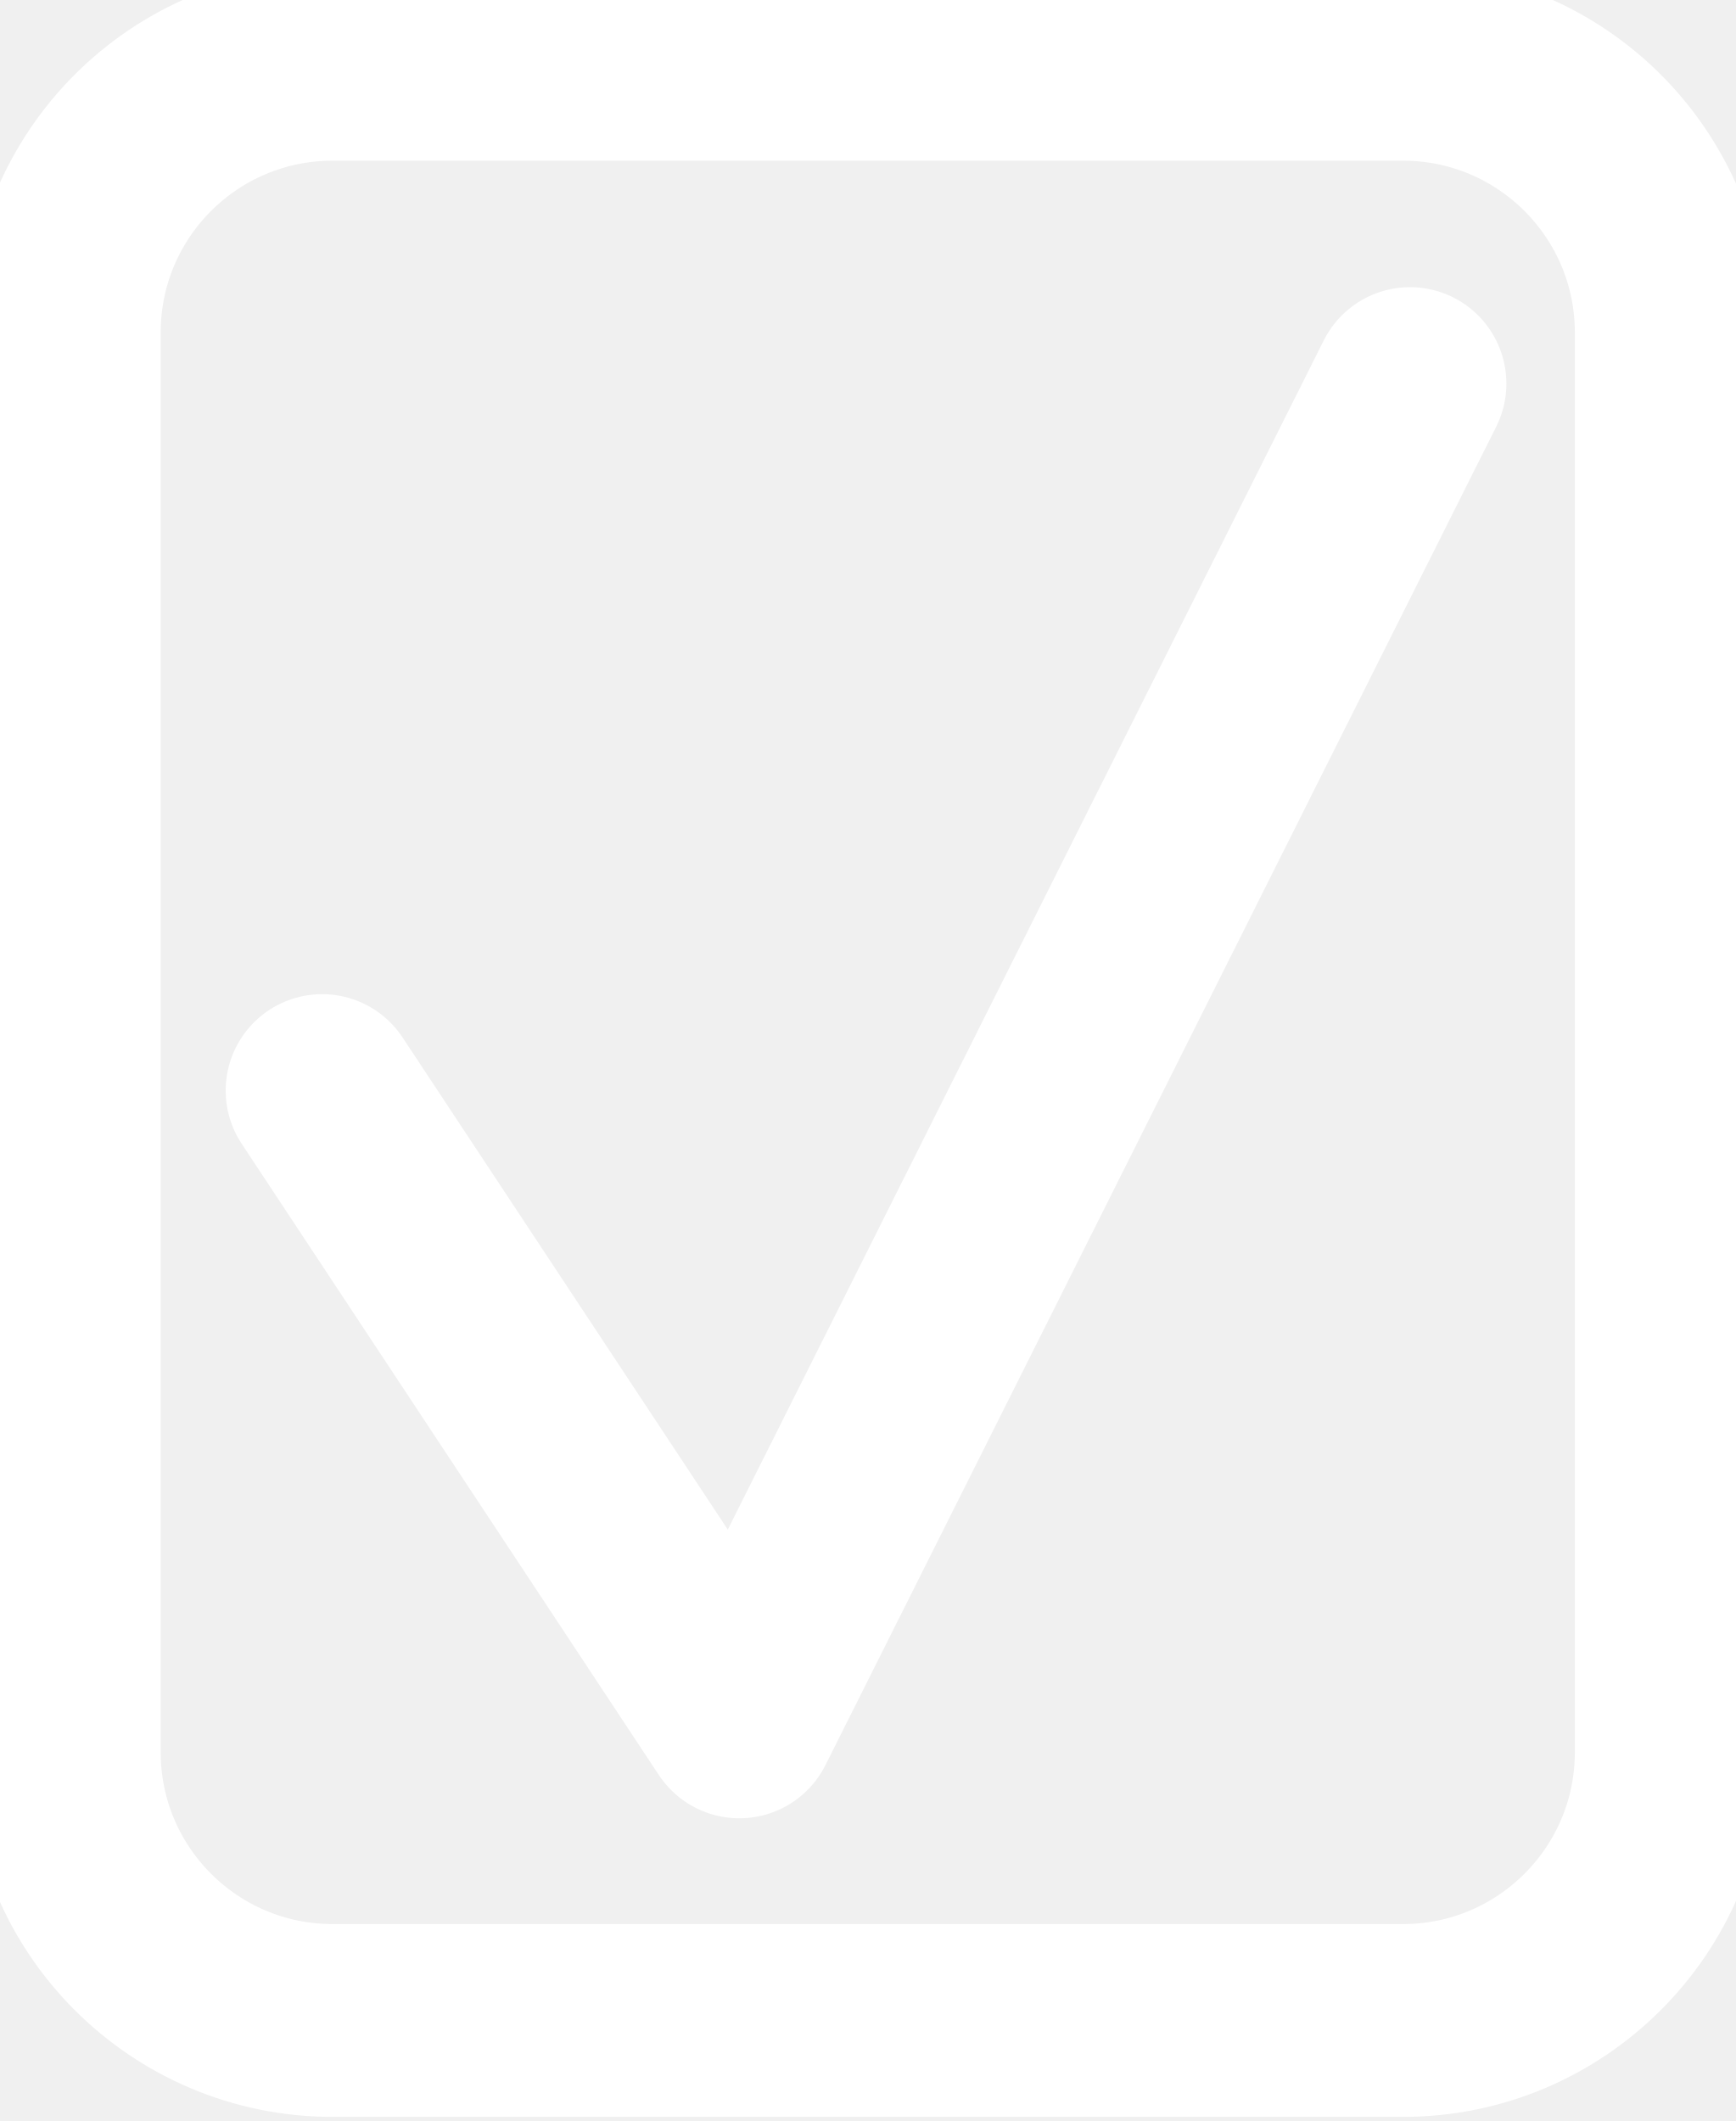
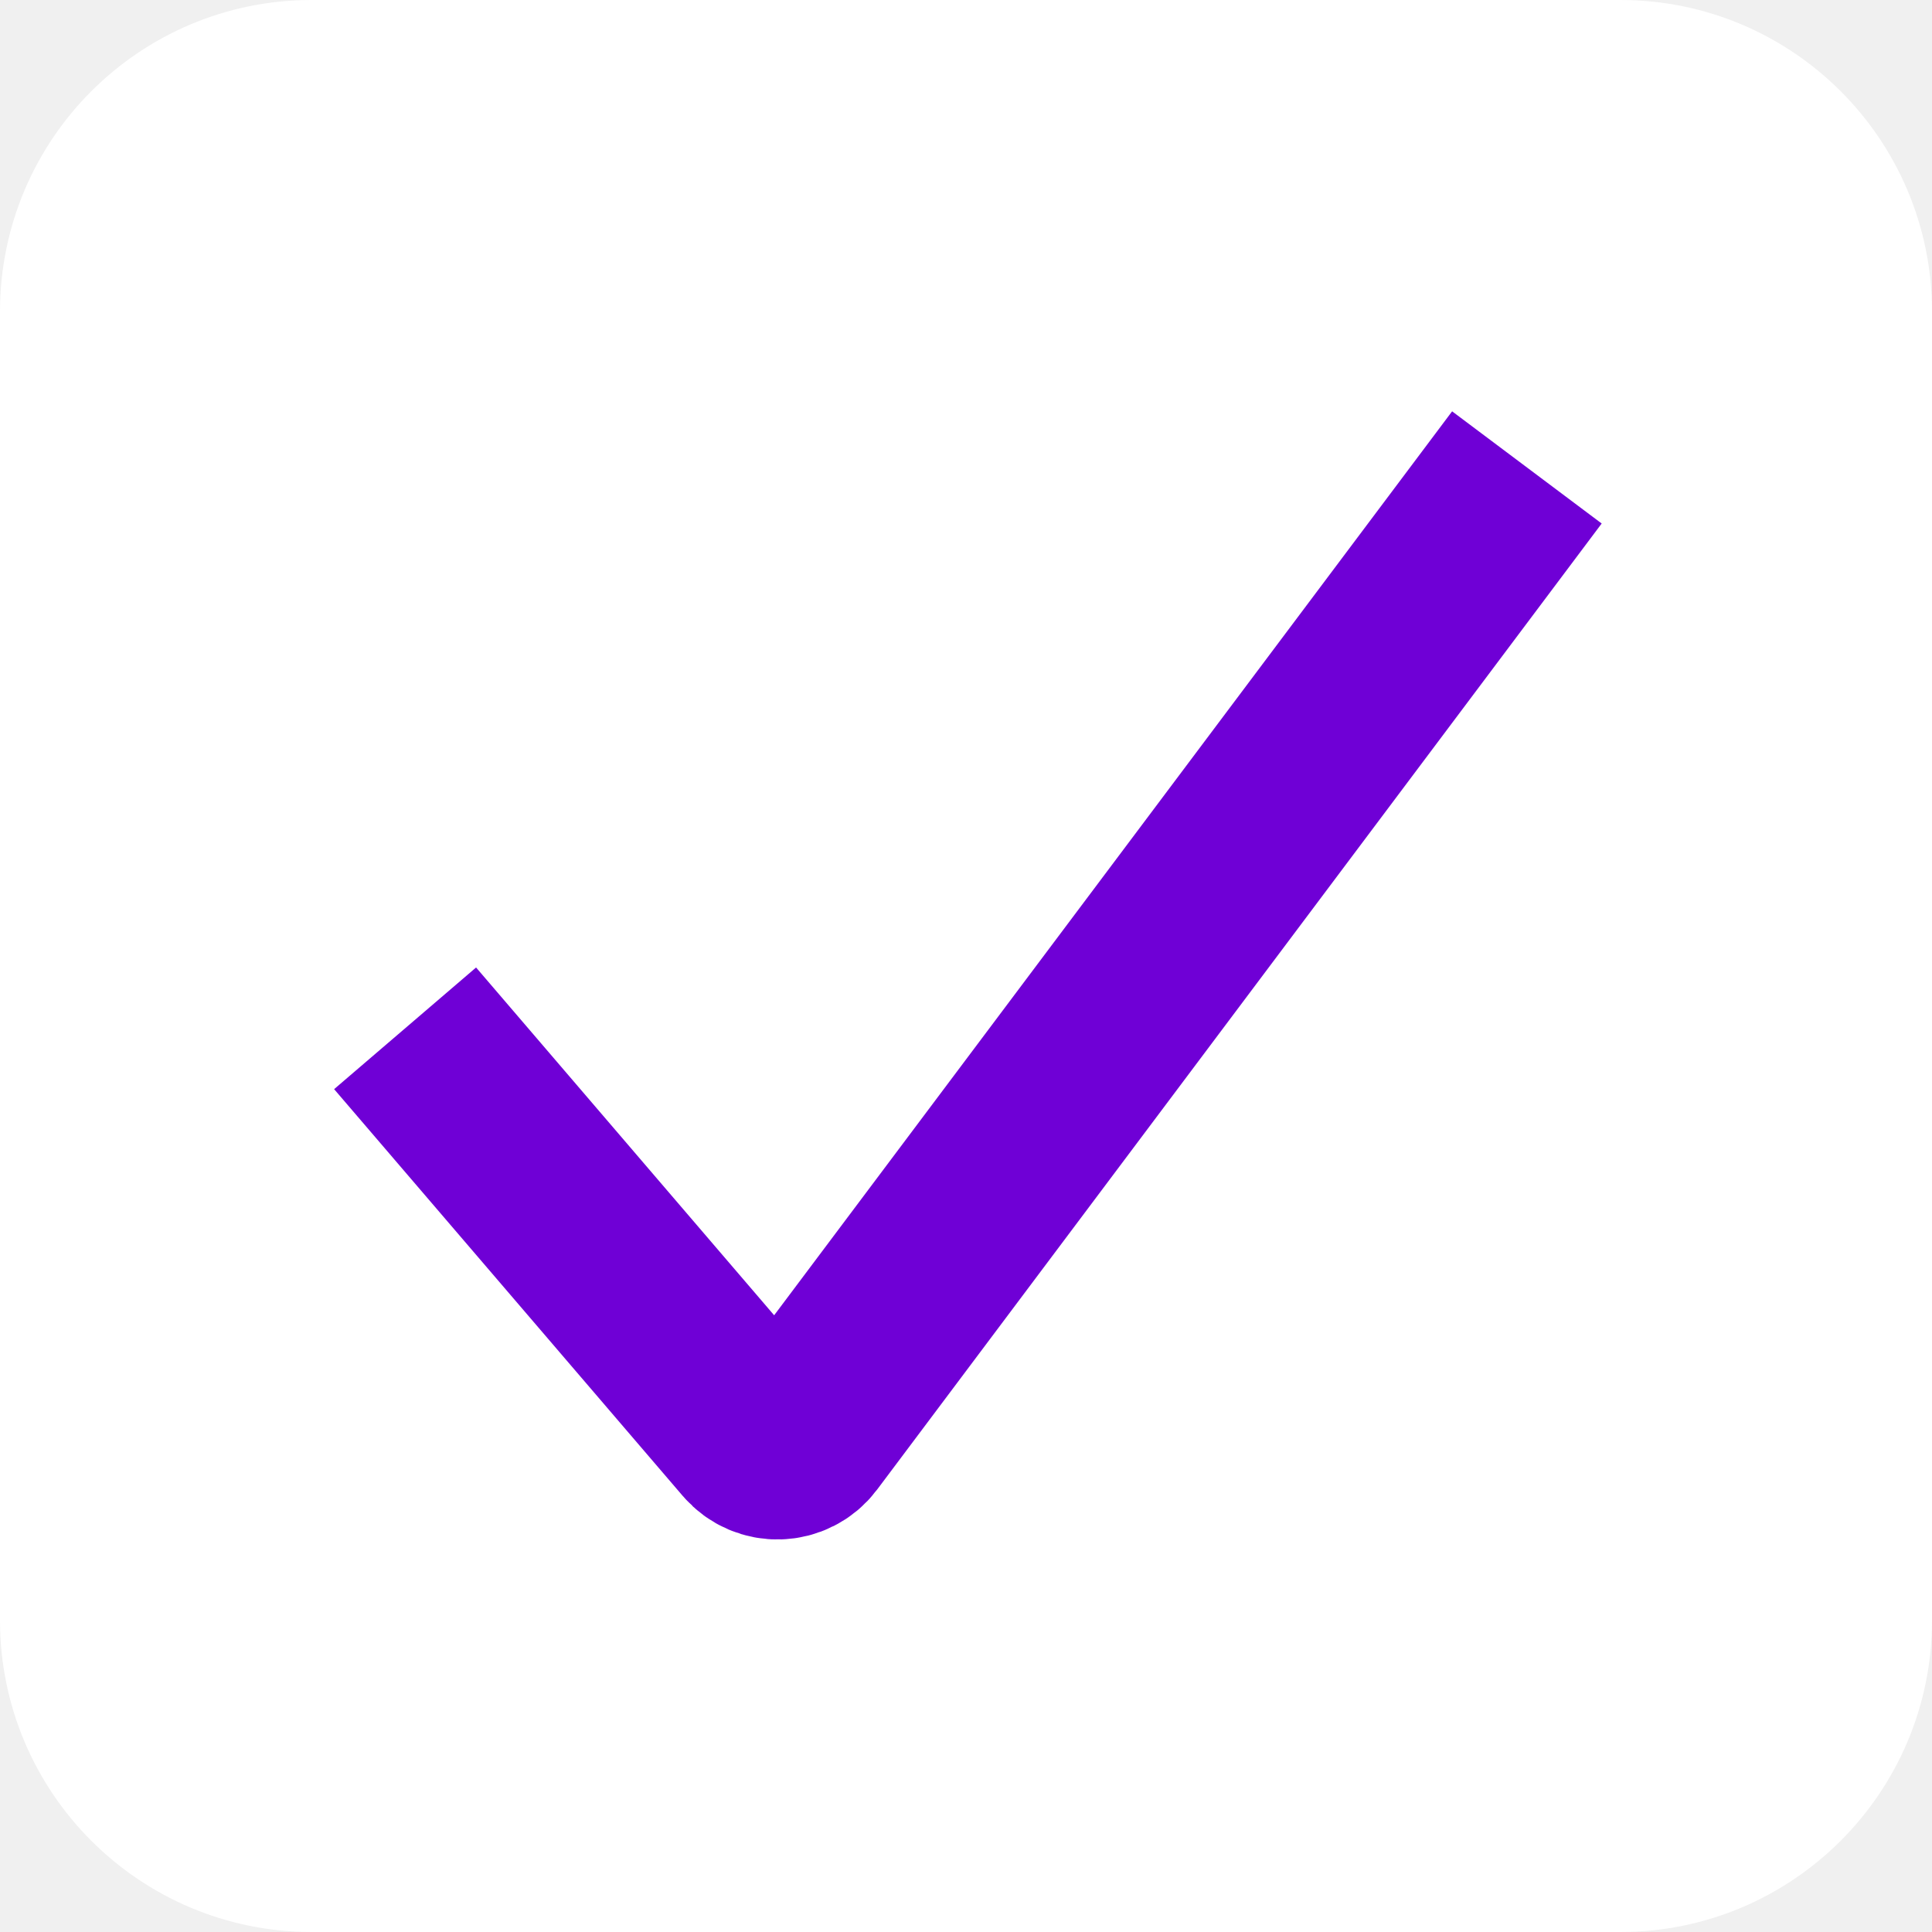
- <svg xmlns="http://www.w3.org/2000/svg" width="27" height="33" viewBox="0 0 27 33" fill="none">
-   <path d="M5.174 31.436L21.826 31.436C24.131 31.436 26 29.567 26 27.262L26 5.173C26 2.868 24.131 1 21.826 1L5.174 1C2.869 1 1 2.868 1 5.173L1 27.262C1 29.567 2.869 31.436 5.174 31.436Z" stroke="white" stroke-width="3" stroke-linecap="round" stroke-linejoin="round" />
-   <path d="M21.935 5.968L11.501 26.79L5.011 16.968" stroke="white" stroke-width="3" stroke-linecap="round" stroke-linejoin="round" />
+ <svg xmlns="http://www.w3.org/2000/svg" width="31" height="31" viewBox="0 0 31 31" fill="none">
+   <rect x="1" y="1" width="29" height="29" rx="4" fill="white" stroke="white" stroke-width="2" />
+   <path d="M6.5 16.5L12.094 23.027C12.303 23.27 12.682 23.257 12.874 23.001L24.5 7.5" stroke="#6F00D6" stroke-width="3" />
</svg>
